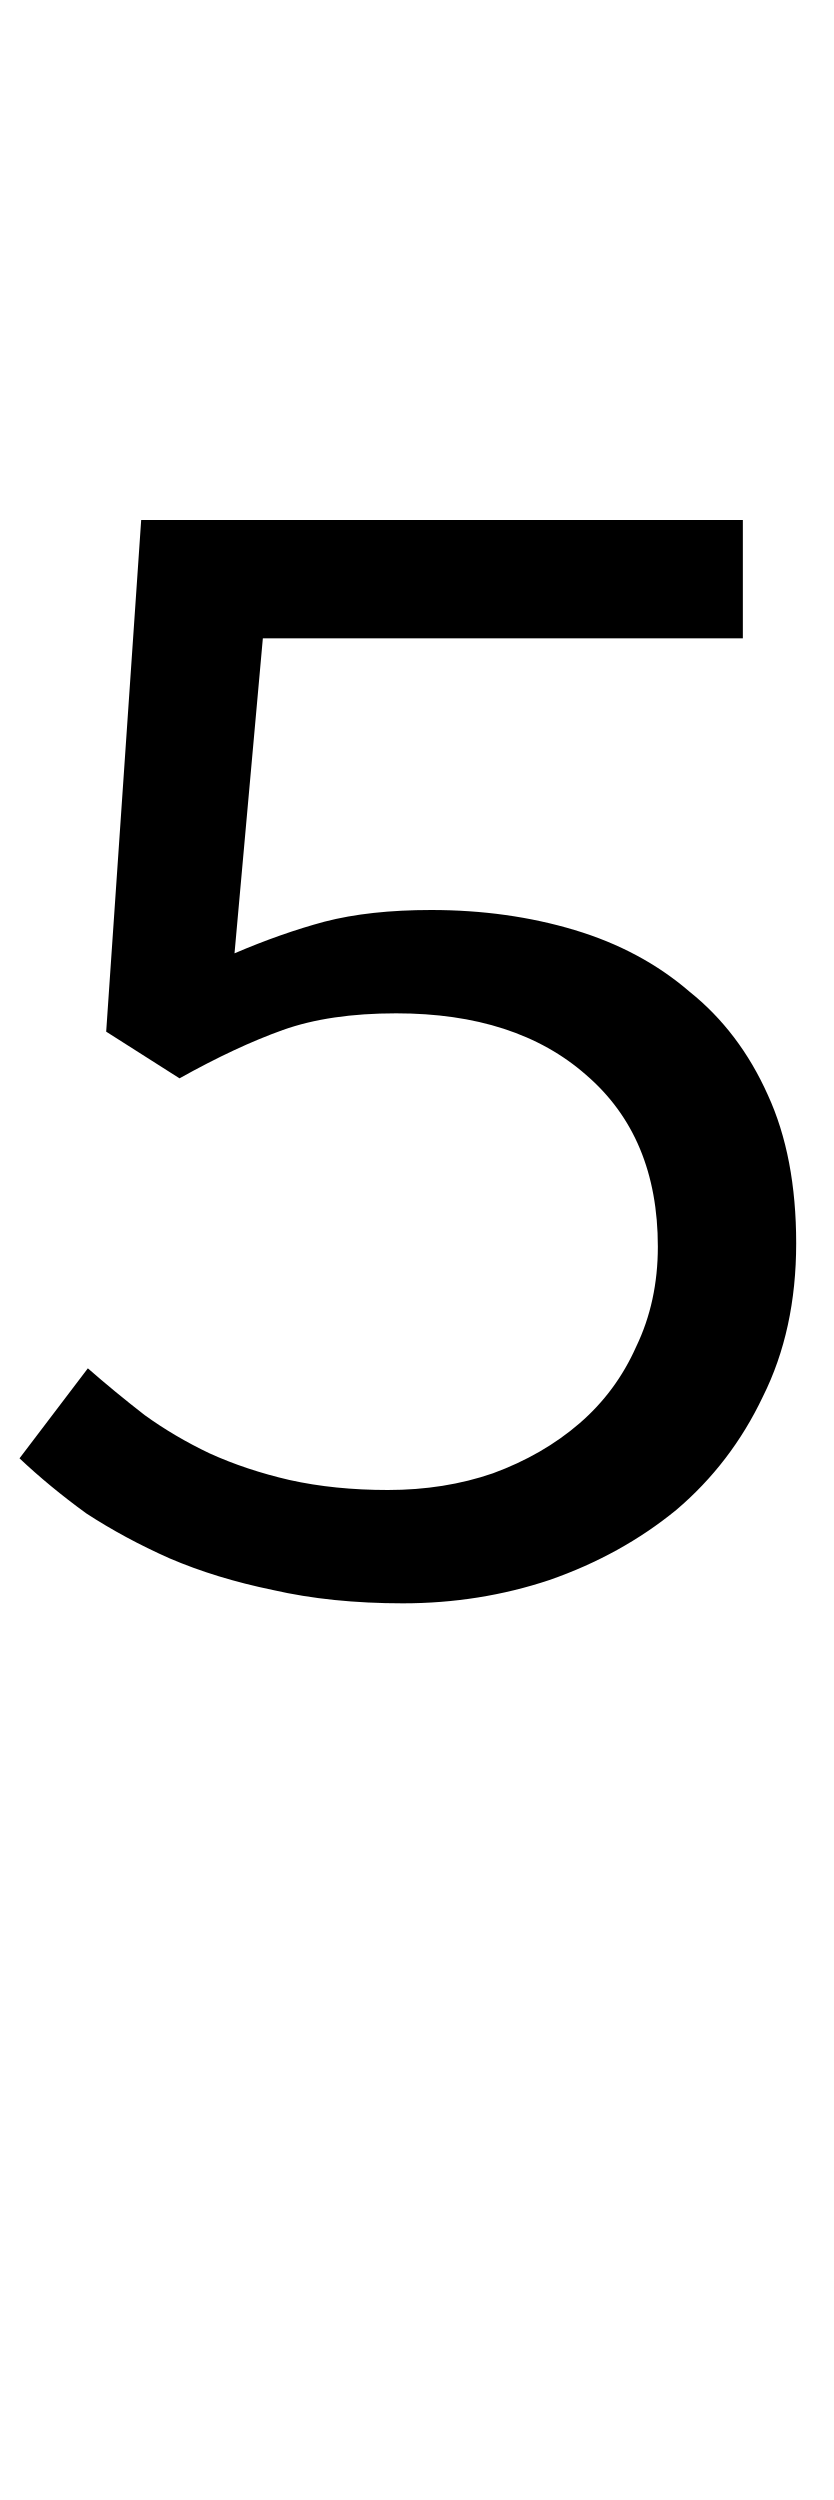
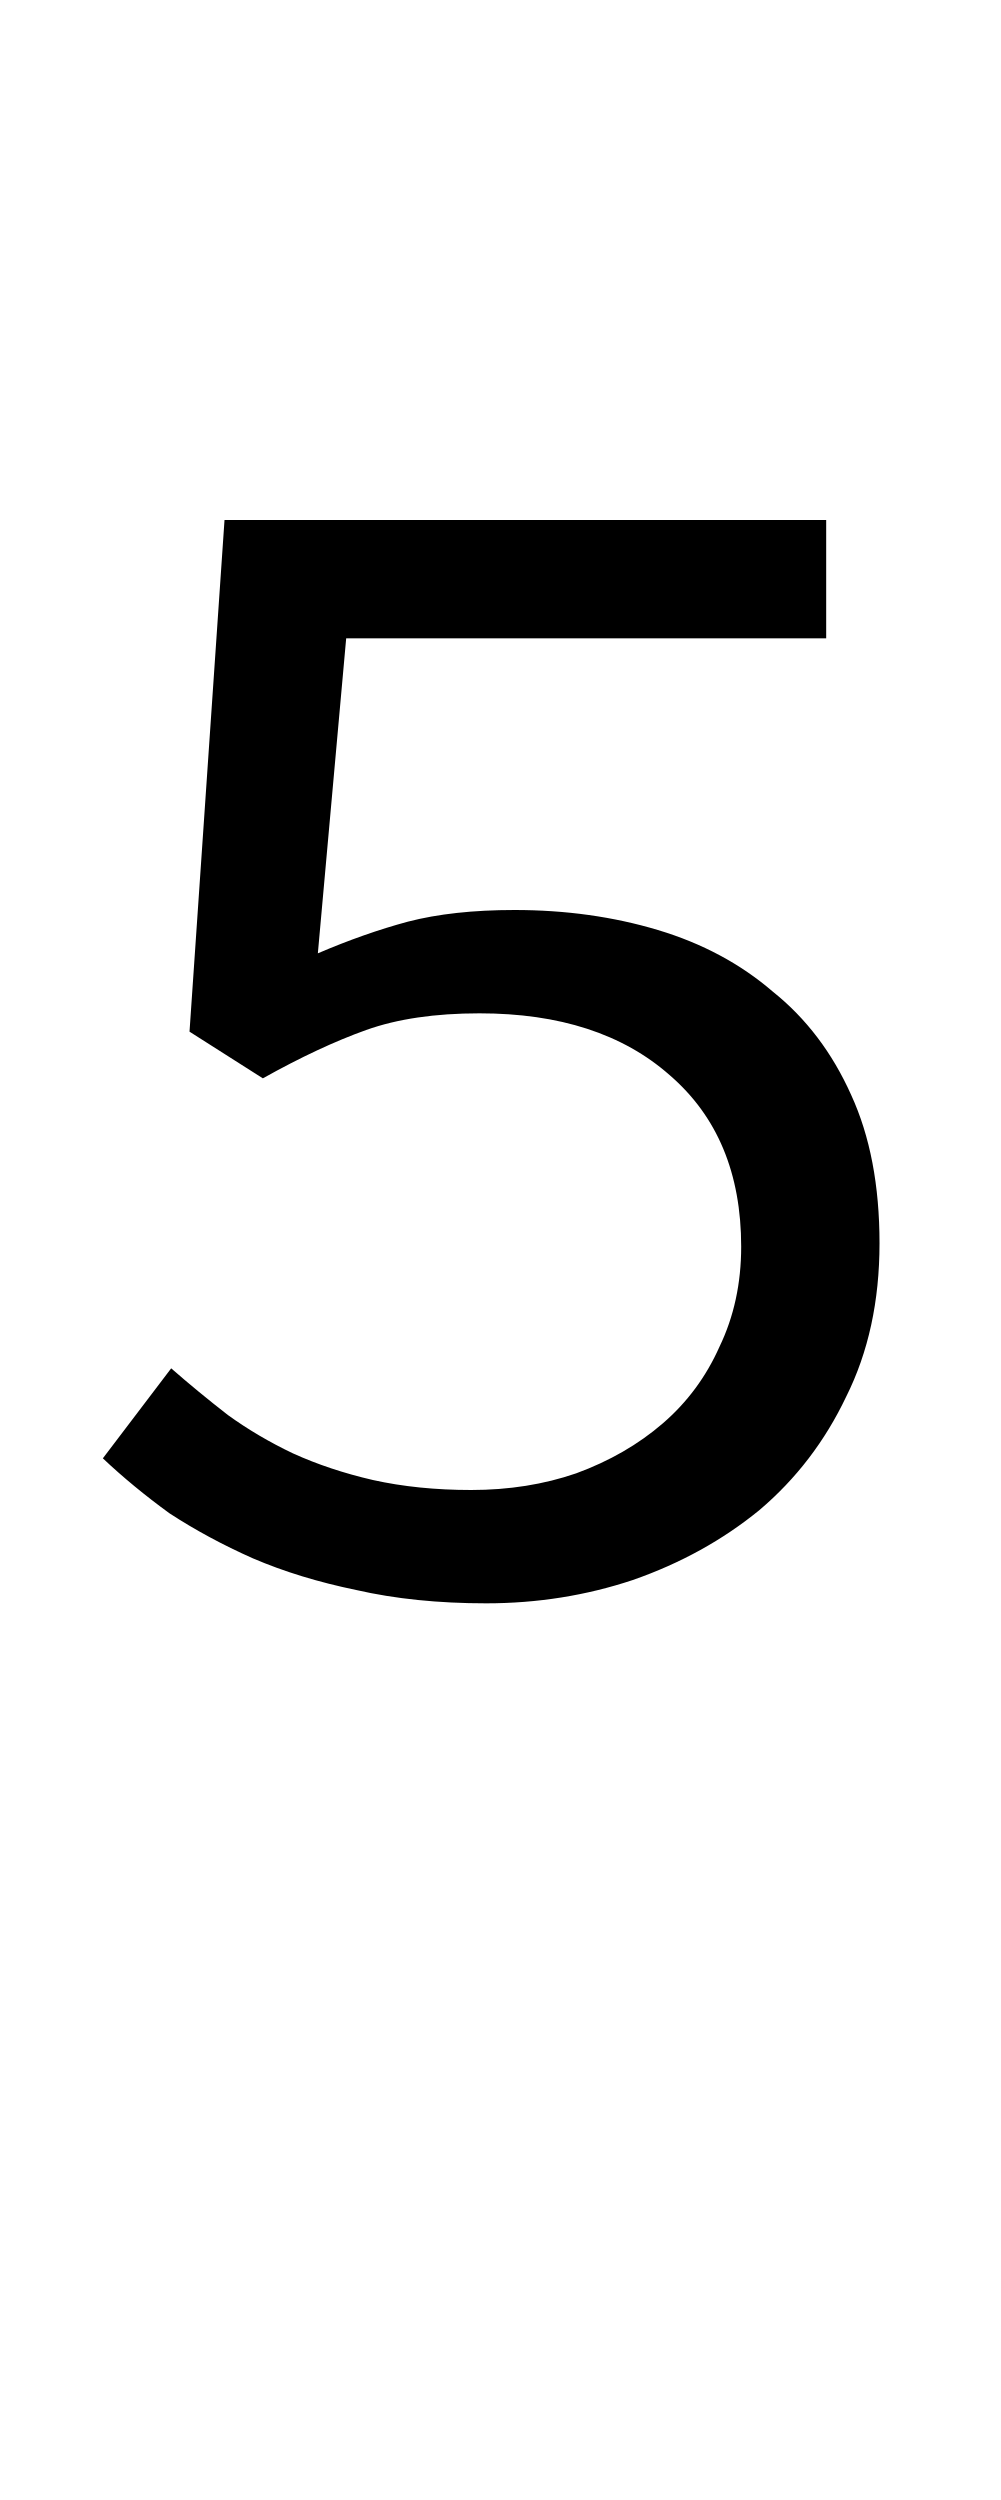
- <svg xmlns="http://www.w3.org/2000/svg" version="1.1" viewBox="0 0 50 150">
-   <path fill="#000" d="m0,15 m24.171 81.2q-4.3 0-7.8-.8-3.4-.7-6.2-1.9-2.7-1.2-5-2.7-2.2-1.6-4-3.3l4.1-5.4q1.6 1.4 3.4 2.8 1.8 1.3 3.9 2.3 2.2 1 4.8 1.6 2.7.6 5.9.6 3.4 0 6.3-1 3-1.1 5.2-3t3.4-4.6q1.3-2.7 1.3-6 0-6.6-4.3-10.3-4.2-3.7-11.4-3.7-4 0-6.8 1t-6.2 2.9l-4.4-2.8 2.1-30.7h36.1v7.1h-28.8l-1.7 18.9q2.8-1.2 5.4-1.9 2.7-.7 6.4-.7 4.6 0 8.6 1.2t6.9 3.7q3 2.4 4.7 6.2 1.7 3.7 1.7 8.9t-2 9.2q-1.9 4-5.2 6.8-3.3 2.7-7.6 4.2-4.2 1.4-8.8 1.4z" />
+ <svg xmlns="http://www.w3.org/2000/svg" version="1.1" viewBox="0 0 60 150">
+   <path fill="#000" d="m5,15 m24.171 81.2q-4.3 0-7.8-.8-3.4-.7-6.2-1.9-2.7-1.2-5-2.7-2.2-1.6-4-3.3l4.1-5.4q1.6 1.4 3.4 2.8 1.8 1.3 3.9 2.3 2.2 1 4.8 1.6 2.7.6 5.9.6 3.4 0 6.3-1 3-1.1 5.2-3t3.4-4.6q1.3-2.7 1.3-6 0-6.6-4.3-10.3-4.2-3.7-11.4-3.7-4 0-6.8 1t-6.2 2.9l-4.4-2.8 2.1-30.7h36.1v7.1h-28.8l-1.7 18.9q2.8-1.2 5.4-1.9 2.7-.7 6.4-.7 4.6 0 8.6 1.2t6.9 3.7q3 2.4 4.7 6.2 1.7 3.7 1.7 8.9t-2 9.2q-1.9 4-5.2 6.8-3.3 2.7-7.6 4.2-4.2 1.4-8.8 1.4z" />
</svg>
